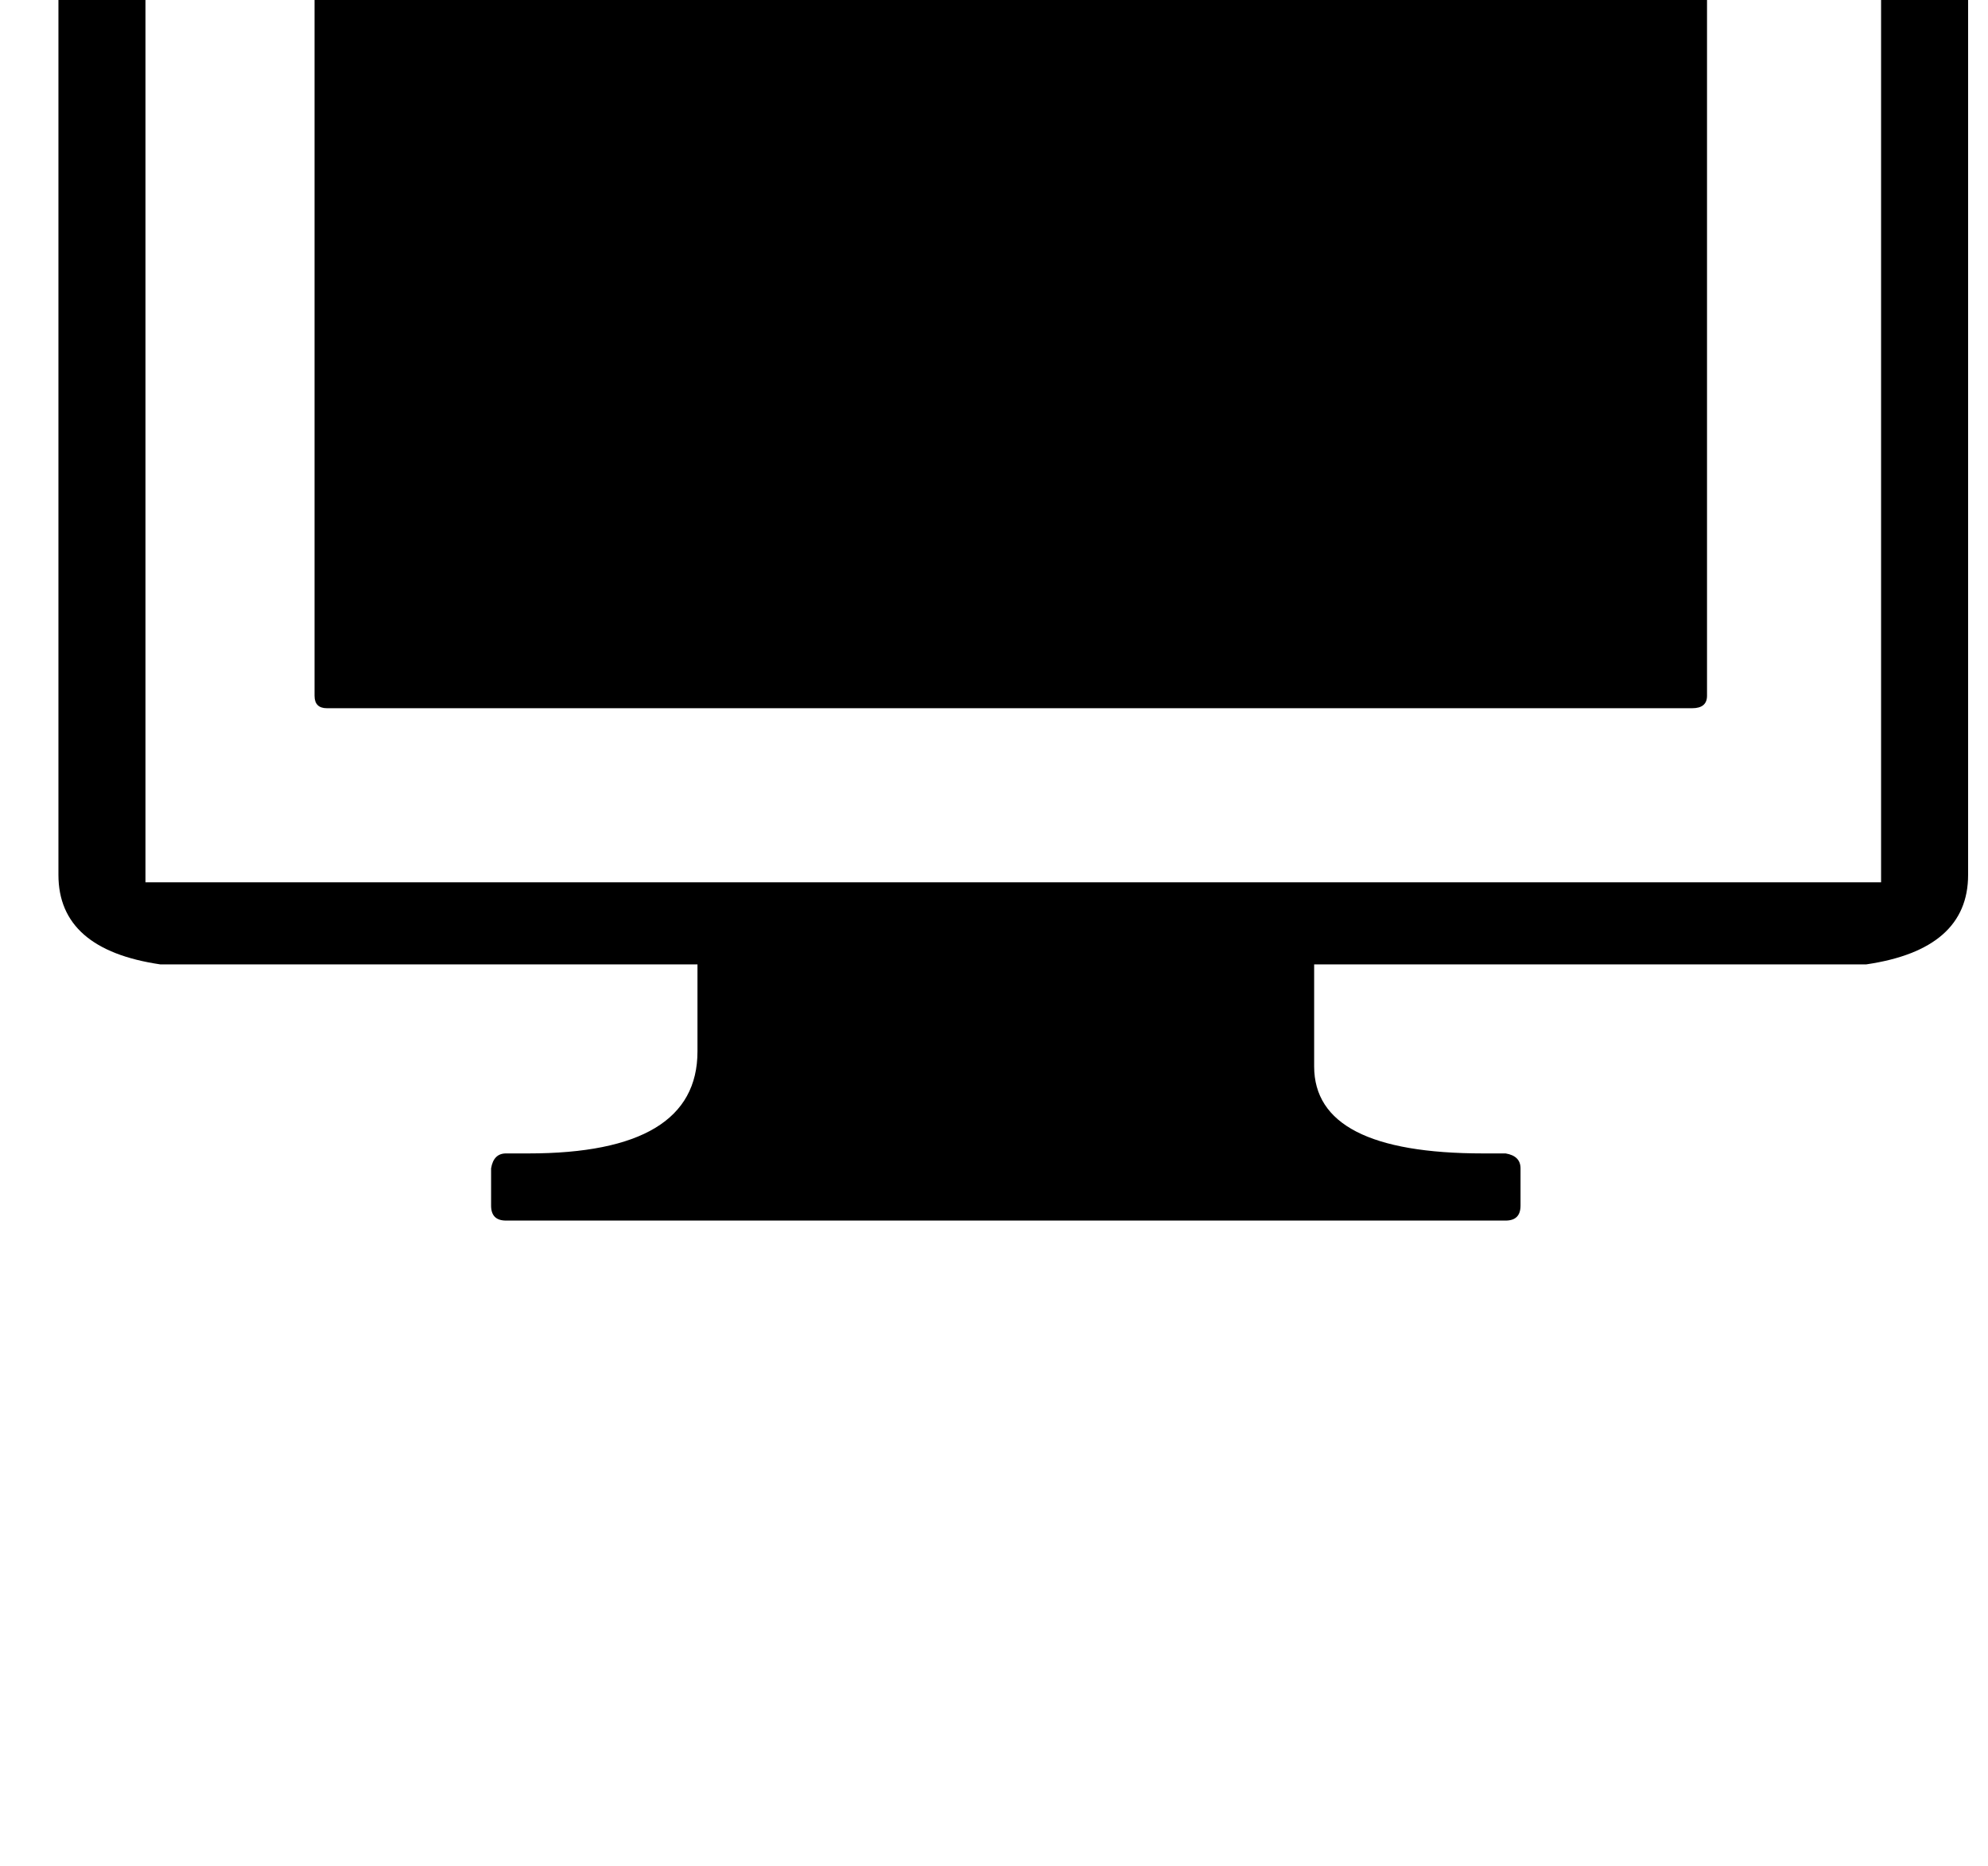
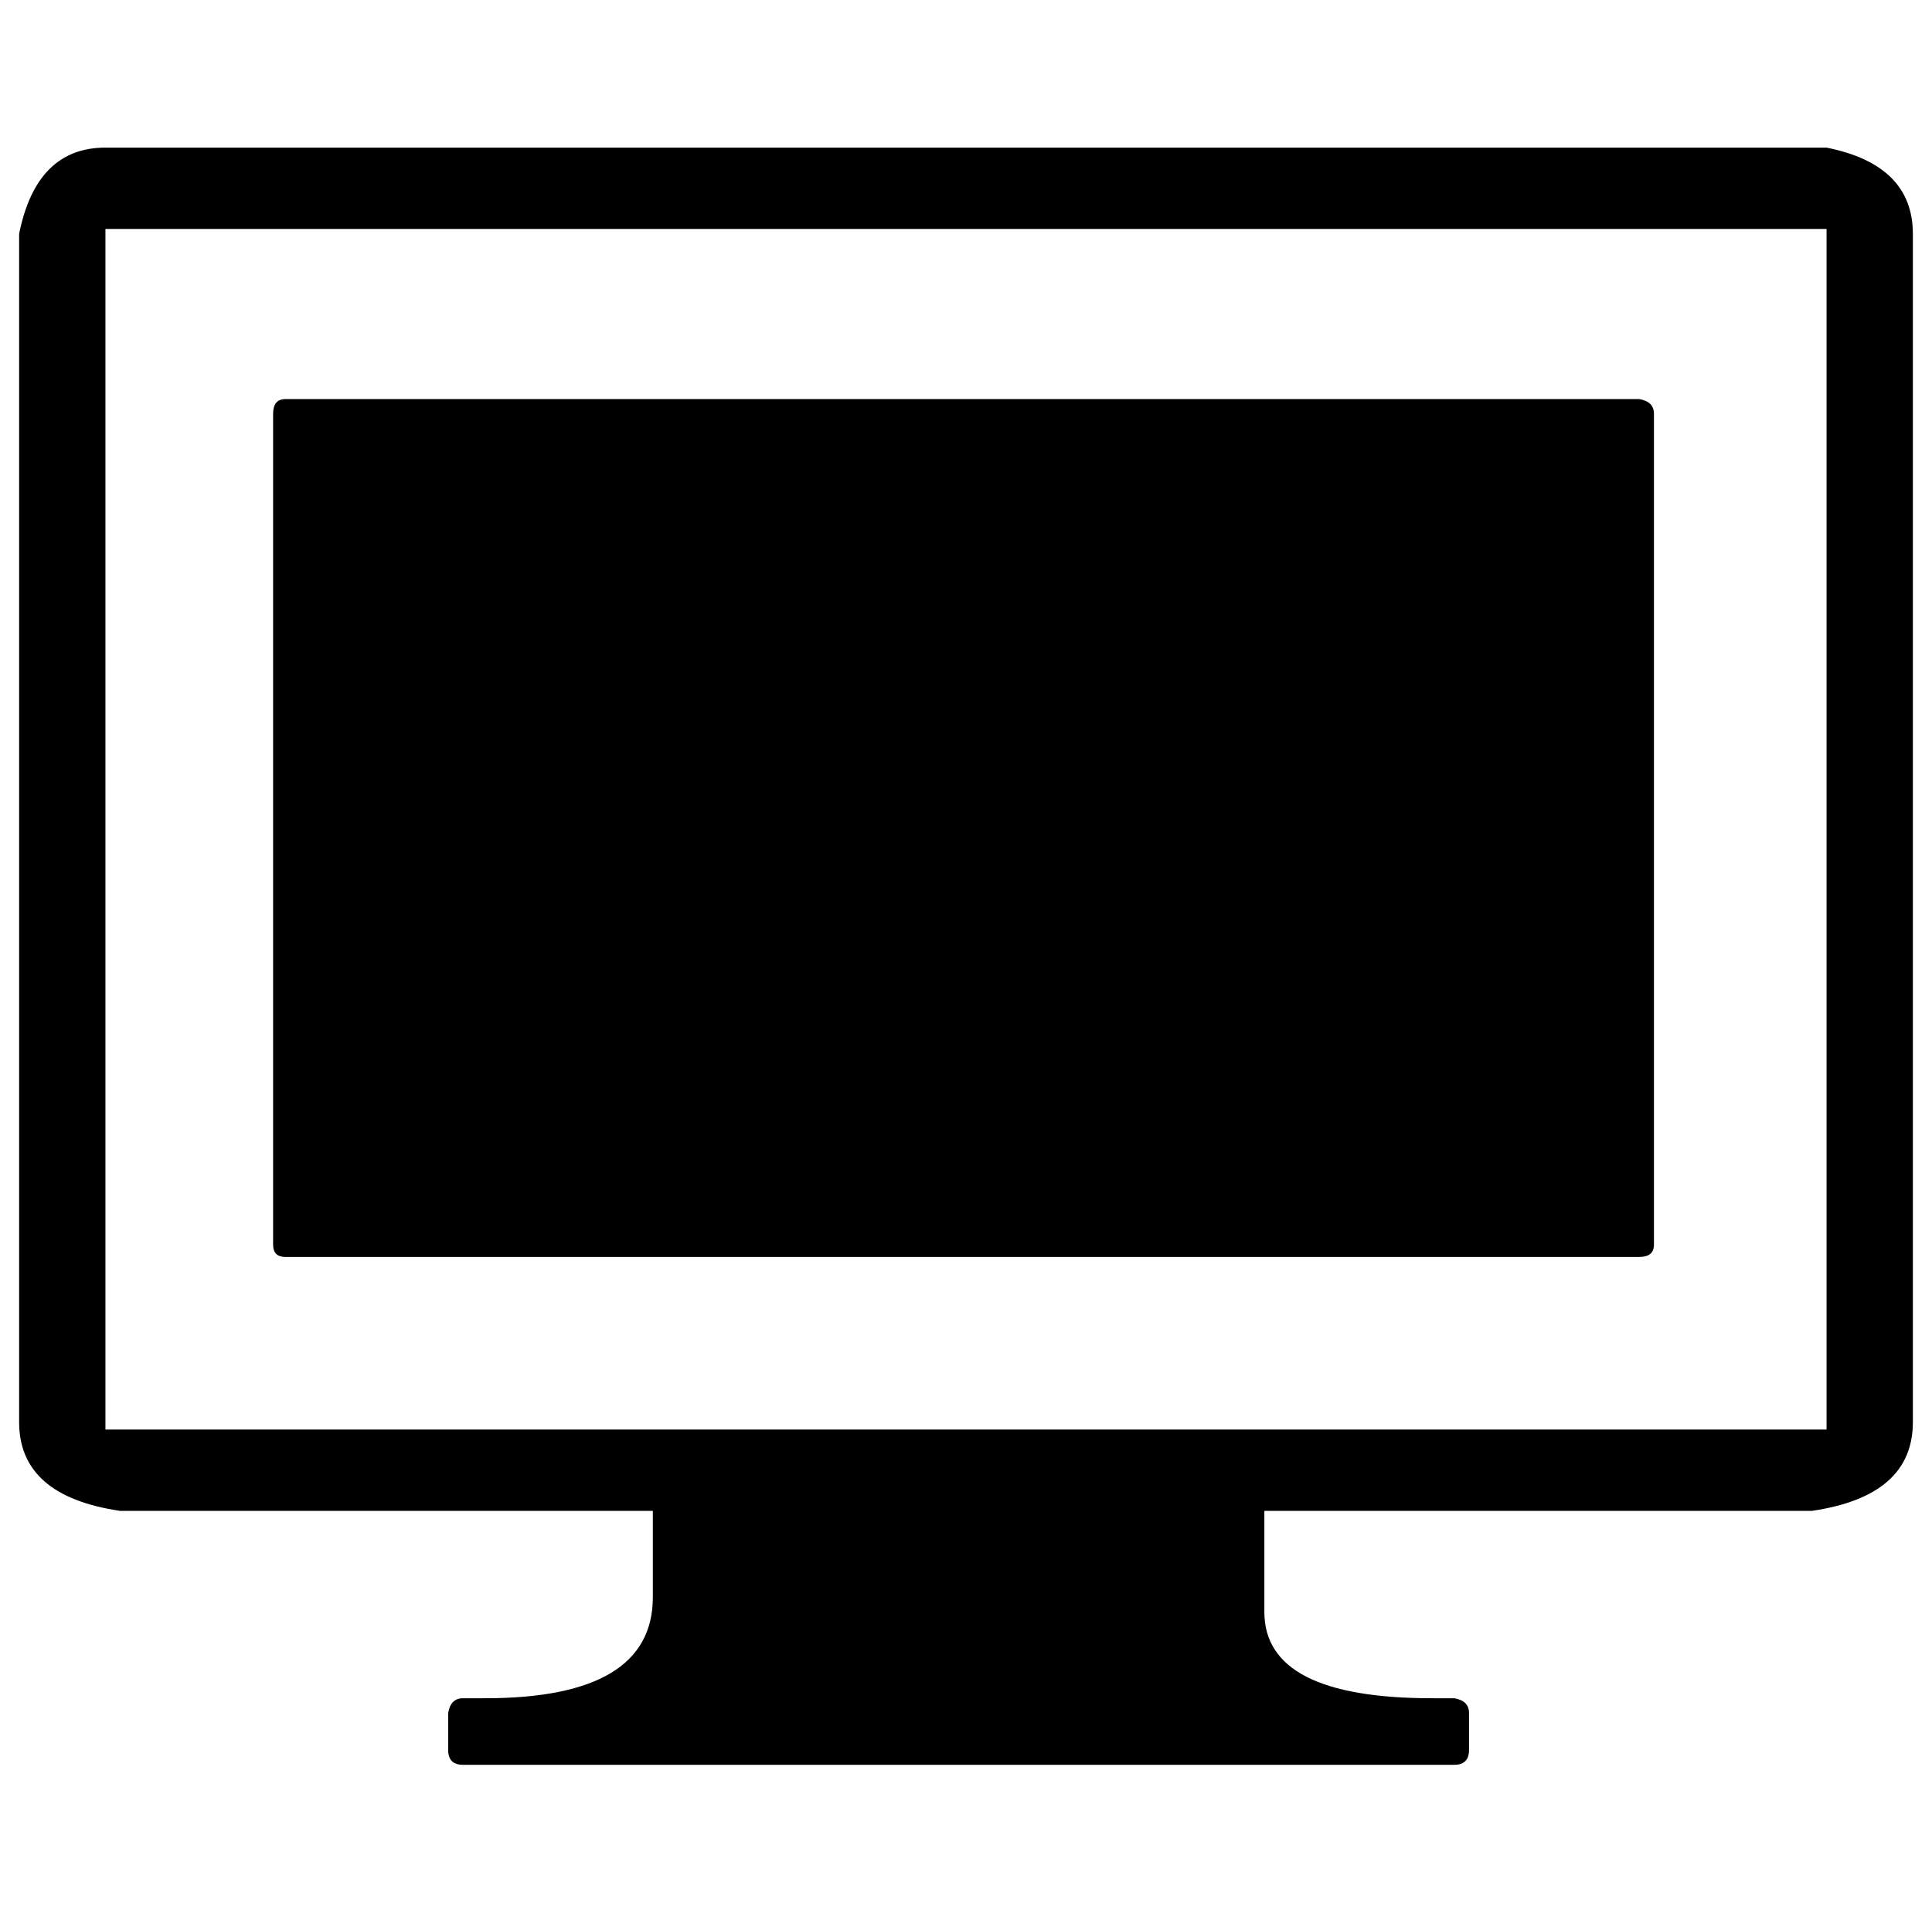
- <svg xmlns="http://www.w3.org/2000/svg" version="1.1" viewBox="-10 0 1066 1000">
-   <path fill="currentColor" d="M68 -220.333h930.667q46.666 9.333 46.666 46.666v642.667q0 40 -54.666 48h-296v54.667q0 46.666 90.666 46.666h12q8 1.334 8 8v20q0 8 -8 8h-536q-8 0 -8 -8v-20q1.334 -8 8 -8h12q90.667 0 90.667 -54.666v-46.667h-288q-54.667 -8 -54.667 -48v-642.667 q9.334 -46.666 46.667 -46.666zM68 -176.333v649.333h930.667v-649.333h-930.667zM165.333 -84.333h732q8 1.333 8 8v449.333q0 6.667 -8 6.667h-732q-6.666 0 -6.666 -6.667v-449.333q0 -8 6.666 -8z" />
+ <svg xmlns="http://www.w3.org/2000/svg" version="1.1" viewBox="-10 0 1010 1000">
+   <path fill="currentColor" d="M45.117 77.188h899.766q45.117 9.023 45.117 45.117v621.328q0 38.672 -52.852 46.406h-286.172v52.852q0 45.117 87.656 45.117h11.602q7.734 1.289 7.734 7.734v19.336q0 7.734 -7.734 7.734h-518.203q-7.734 0 -7.734 -7.734 v-19.336q1.289 -7.734 7.734 -7.734h11.602q87.656 0 87.656 -52.852v-45.117h-278.438q-52.852 -7.734 -52.852 -46.406v-621.328q9.023 -45.117 45.117 -45.117zM45.117 119.727v627.773h899.766v-627.773h-899.766zM139.219 208.672h707.695 q7.734 1.289 7.734 7.734v434.414q0 6.445 -7.734 6.445h-707.695q-6.445 0 -6.445 -6.445v-434.414q0 -7.734 6.445 -7.734z" />
</svg>
